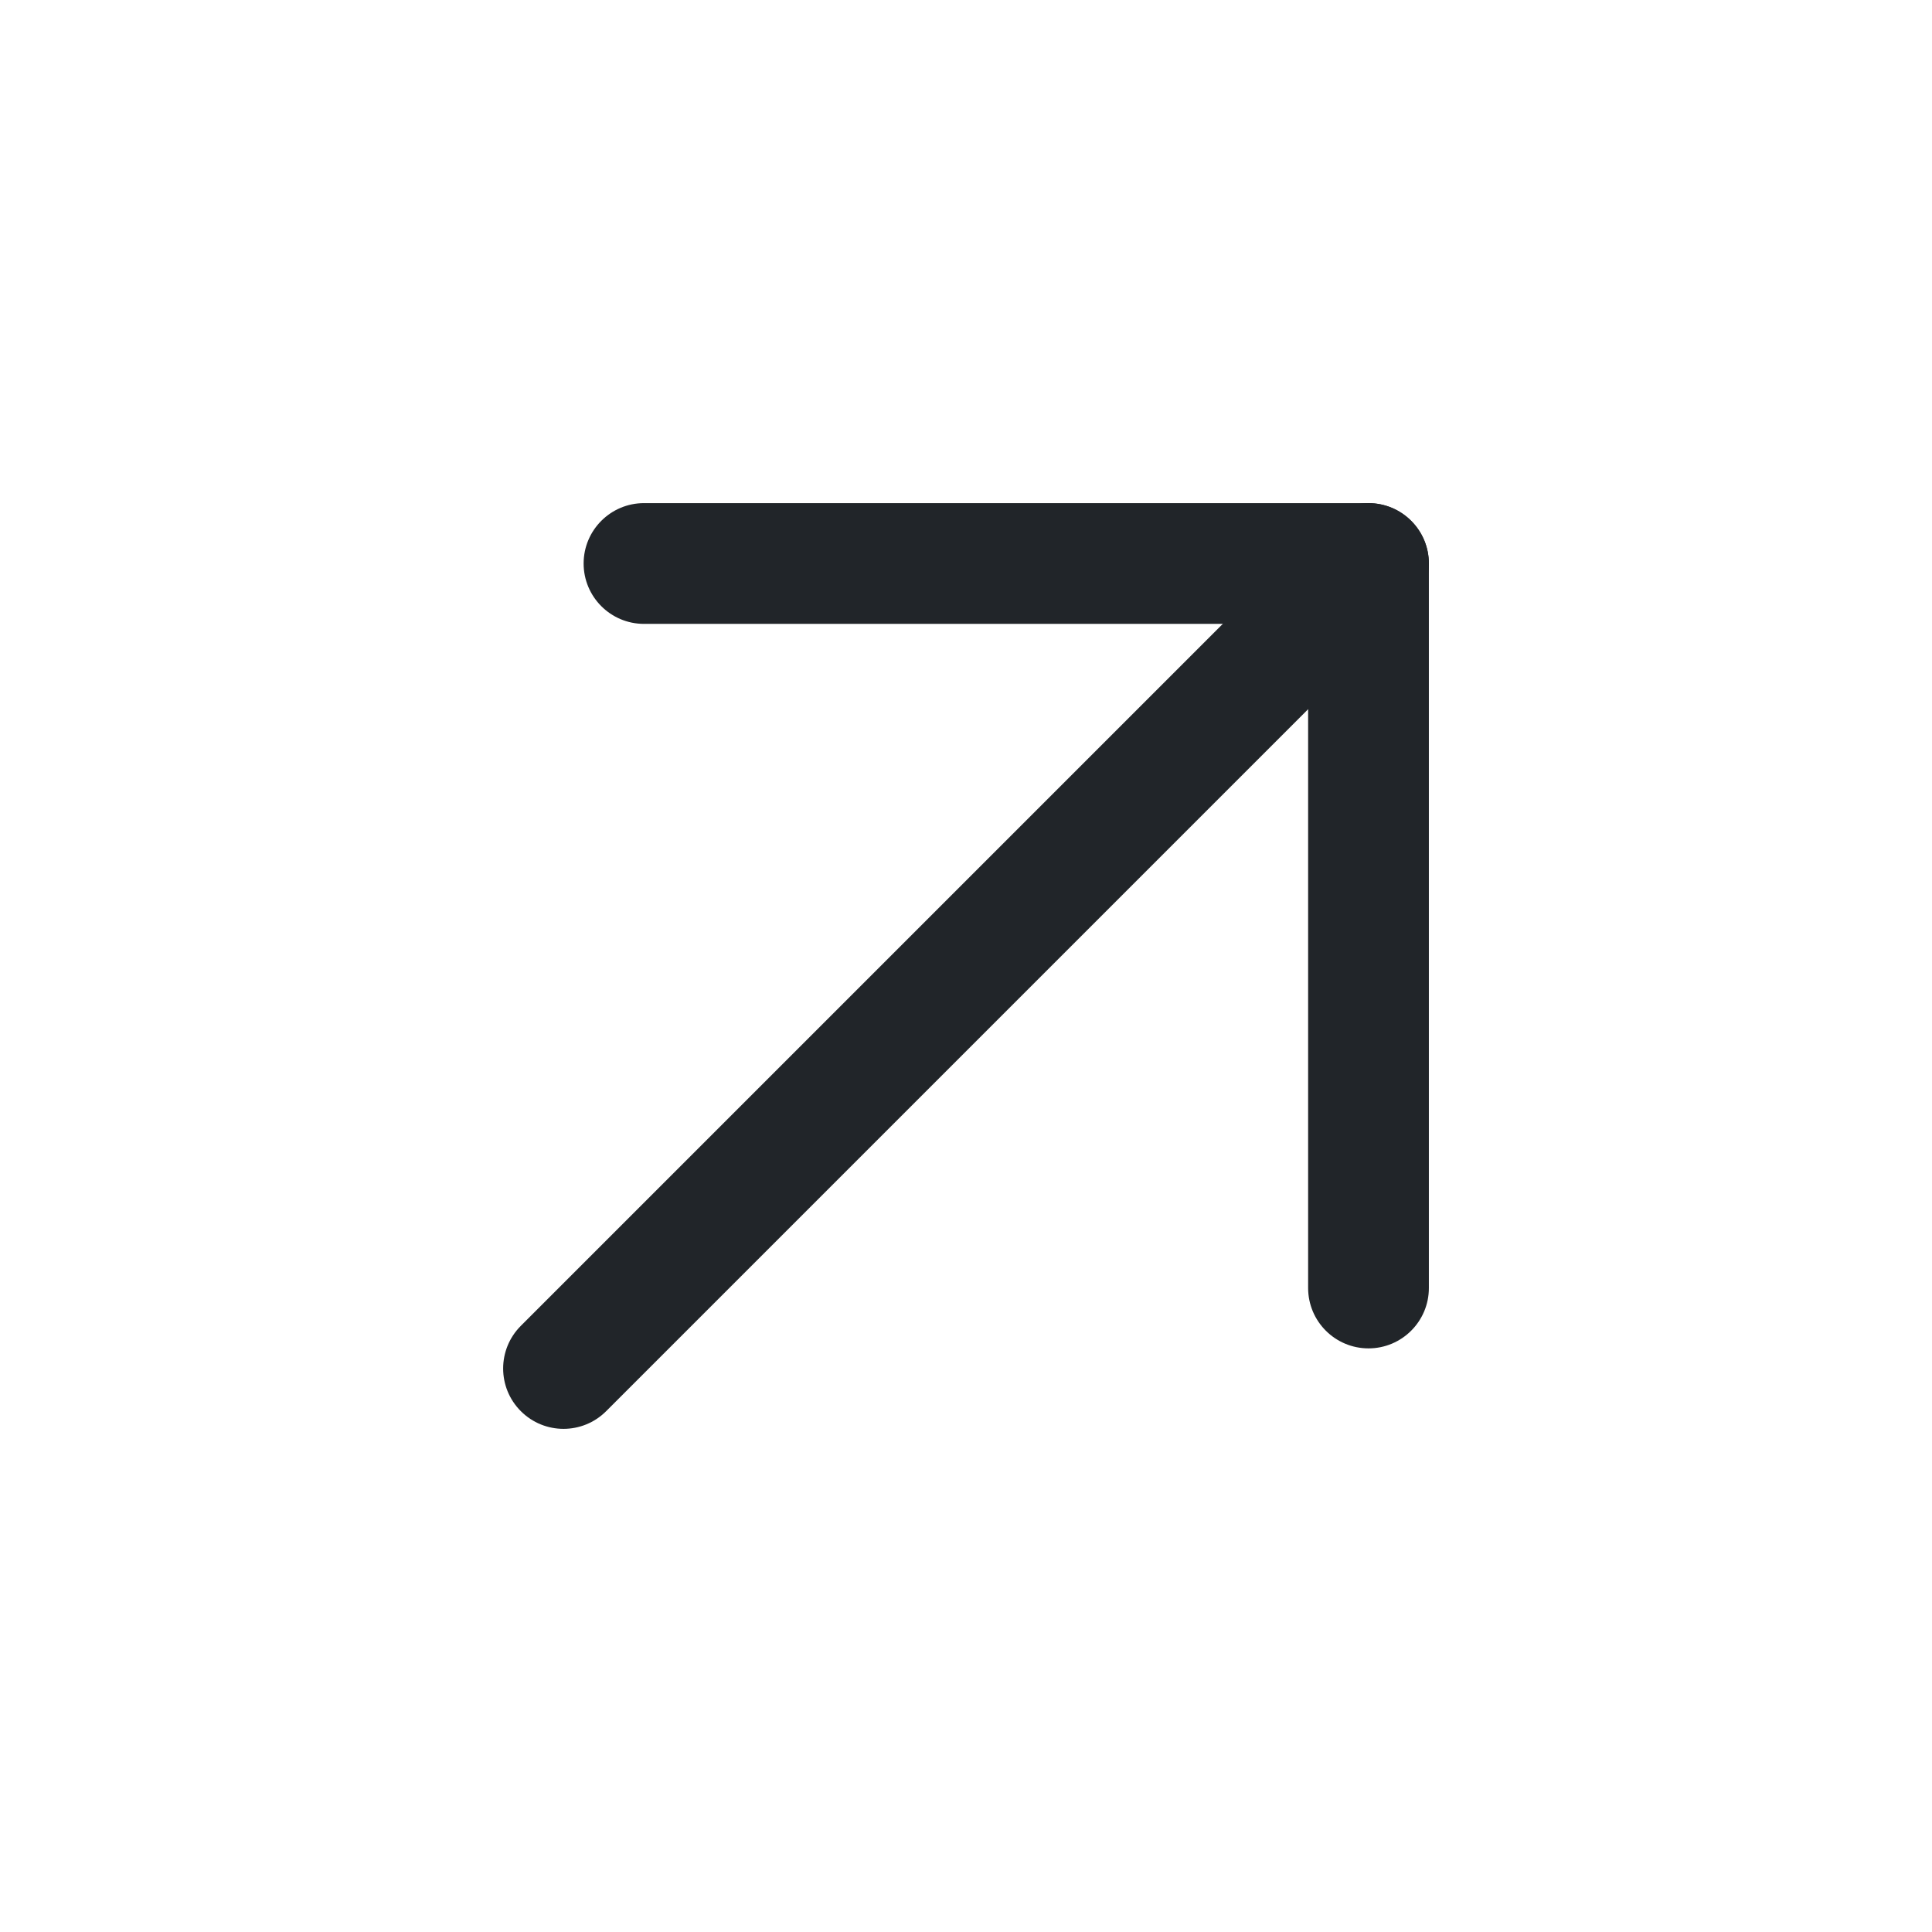
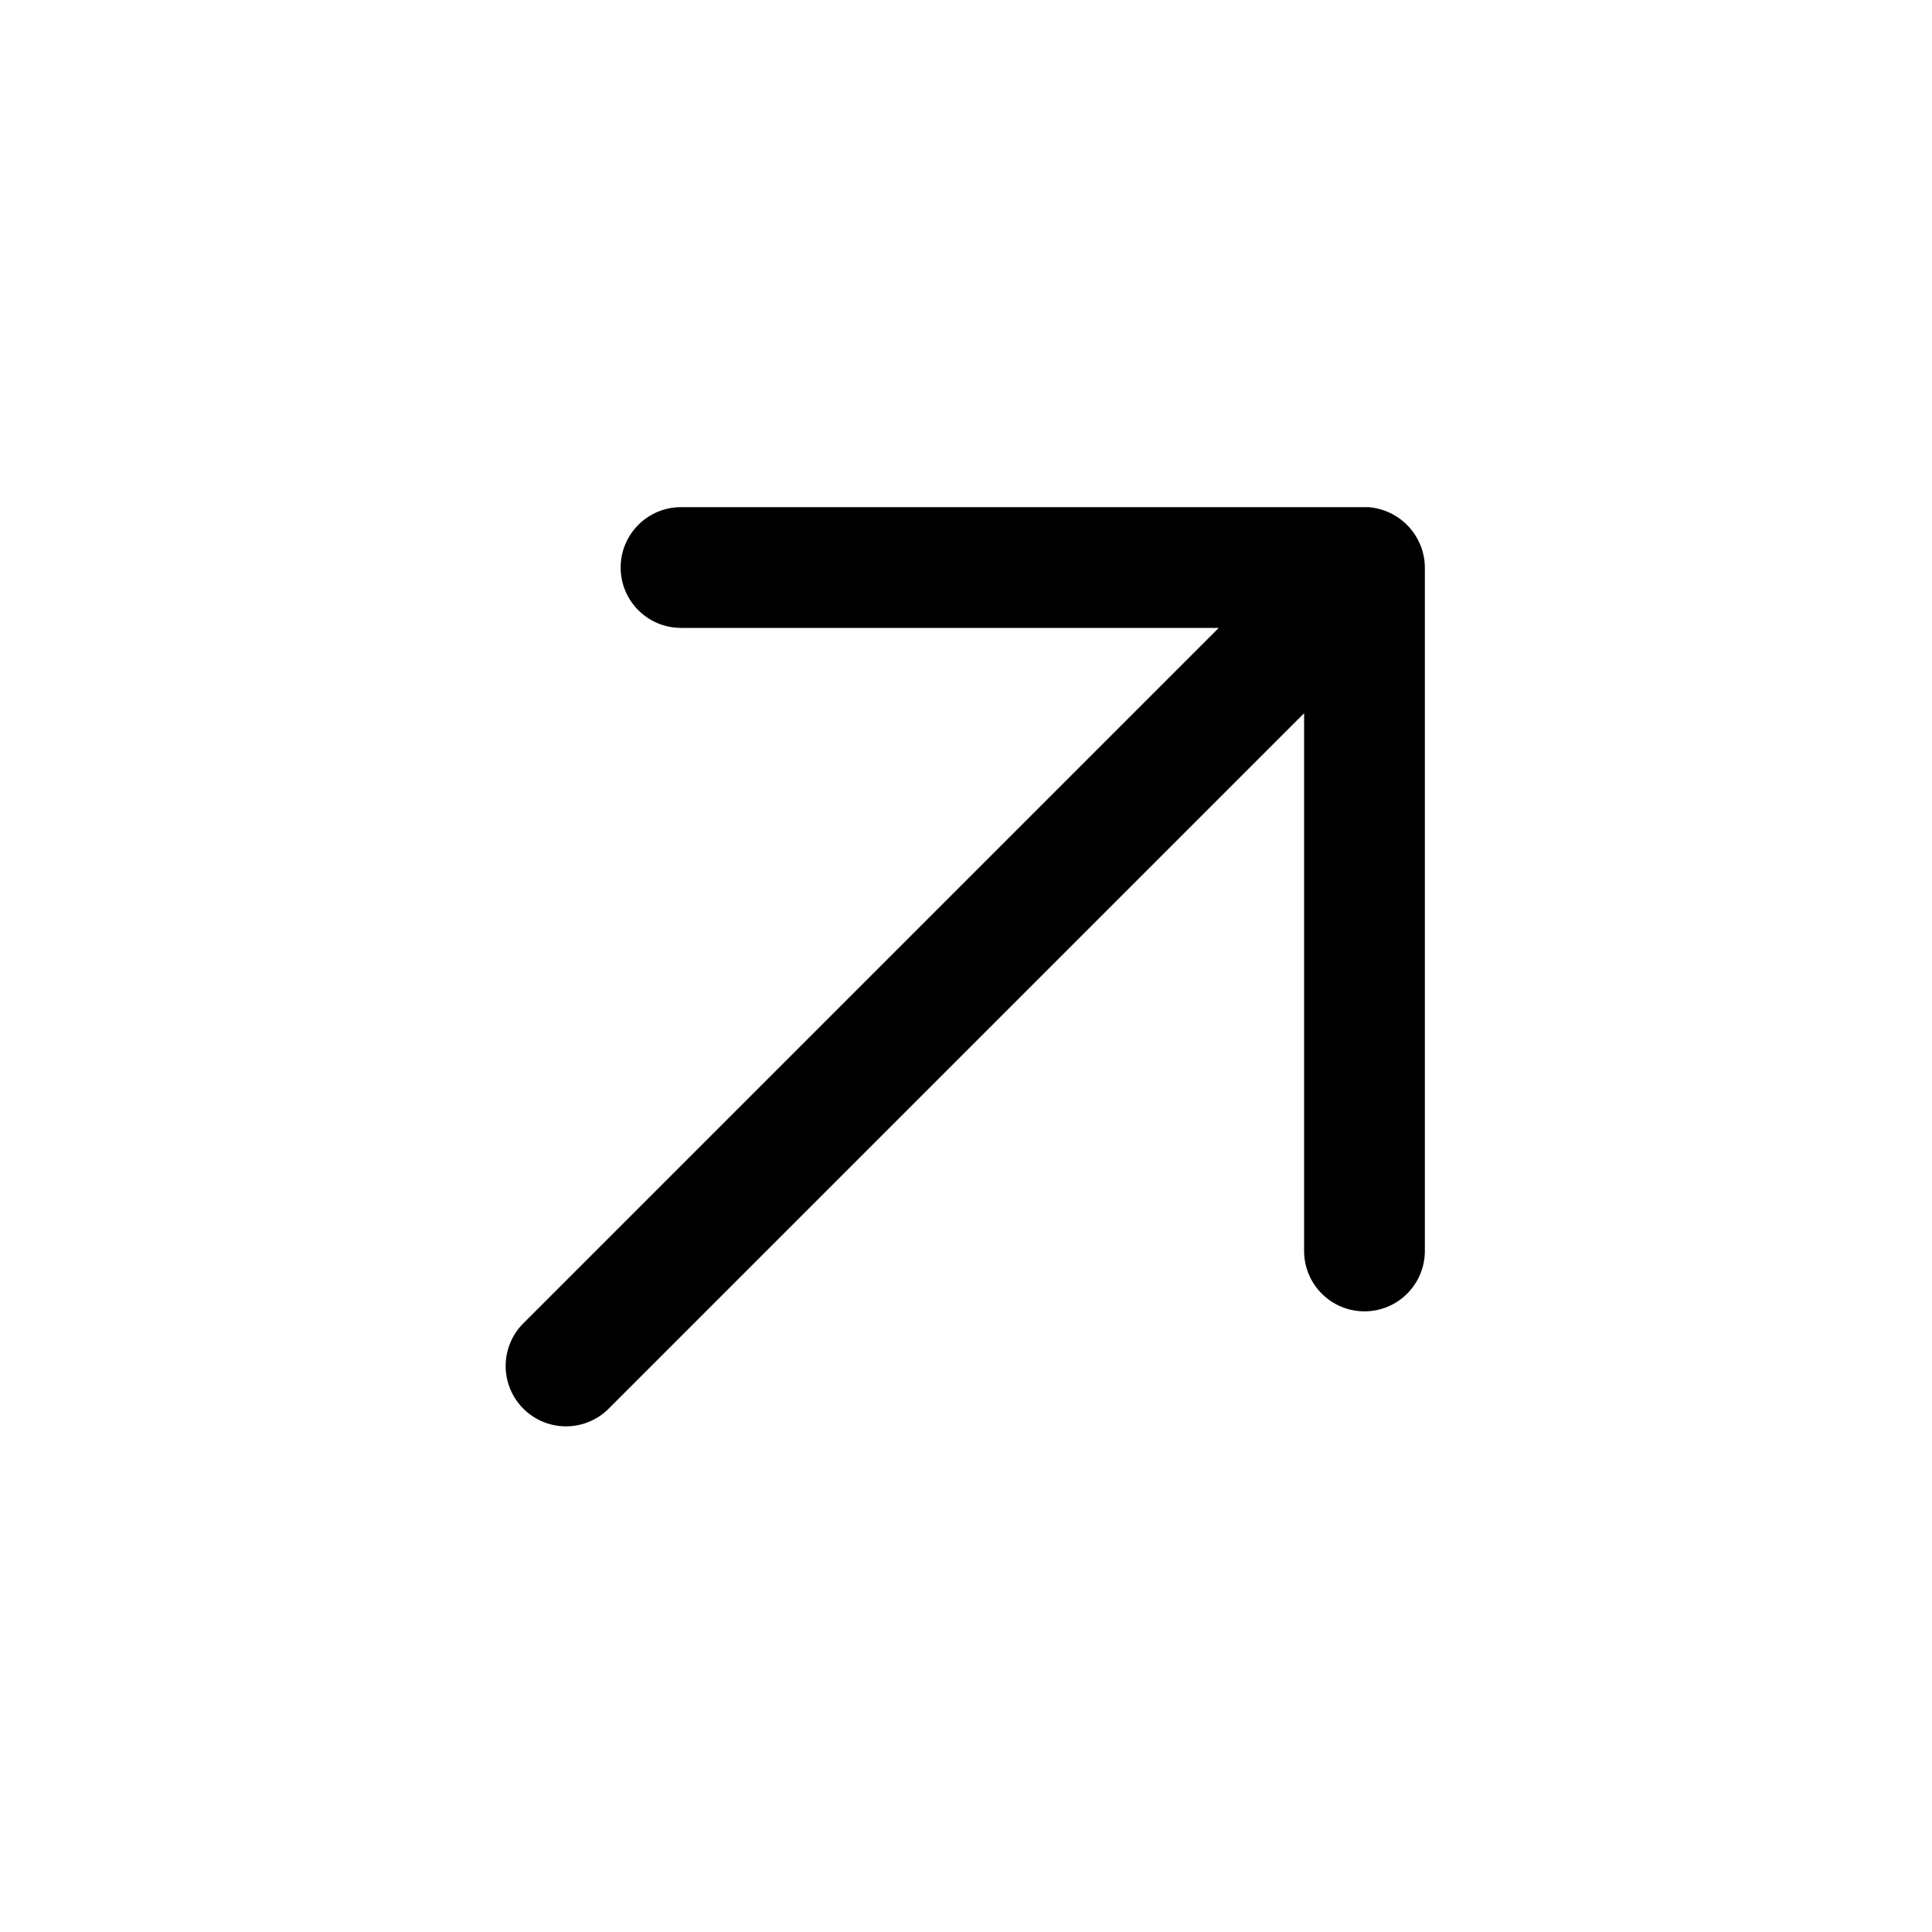
- <svg xmlns="http://www.w3.org/2000/svg" width="24" height="24" viewBox="0 0 24 24" fill="none">
-   <path fill-rule="evenodd" clip-rule="evenodd" d="M17.53 6.47C17.823 6.763 17.823 7.237 17.53 7.53L7.53 17.53C7.237 17.823 6.763 17.823 6.47 17.53C6.177 17.237 6.177 16.763 6.47 16.47L16.47 6.47C16.763 6.177 17.237 6.177 17.53 6.47Z" fill="#212529" />
-   <path fill-rule="evenodd" clip-rule="evenodd" d="M7.25 7C7.25 6.586 7.586 6.25 8 6.25H17C17.414 6.25 17.75 6.586 17.75 7V16C17.75 16.414 17.414 16.75 17 16.75C16.586 16.75 16.25 16.414 16.25 16V7.75H8C7.586 7.75 7.25 7.414 7.25 7Z" fill="#212529" />
+ <svg xmlns="http://www.w3.org/2000/svg" viewBox="0 0 24 24">
+   <g id="arrow-up-right">
+     <path d="M8.46,6.3a.75.75,0,1,0,0,1.5h6.68L6.52,16.42a.75.75,0,1,0,1.06,1.06L16.2,8.86v6.68a.75.75,0,0,0,1.5,0V7.05a.75.75,0,0,0-.06-.29A.76.76,0,0,0,17,6.3Z" />
+   </g>
</svg>
